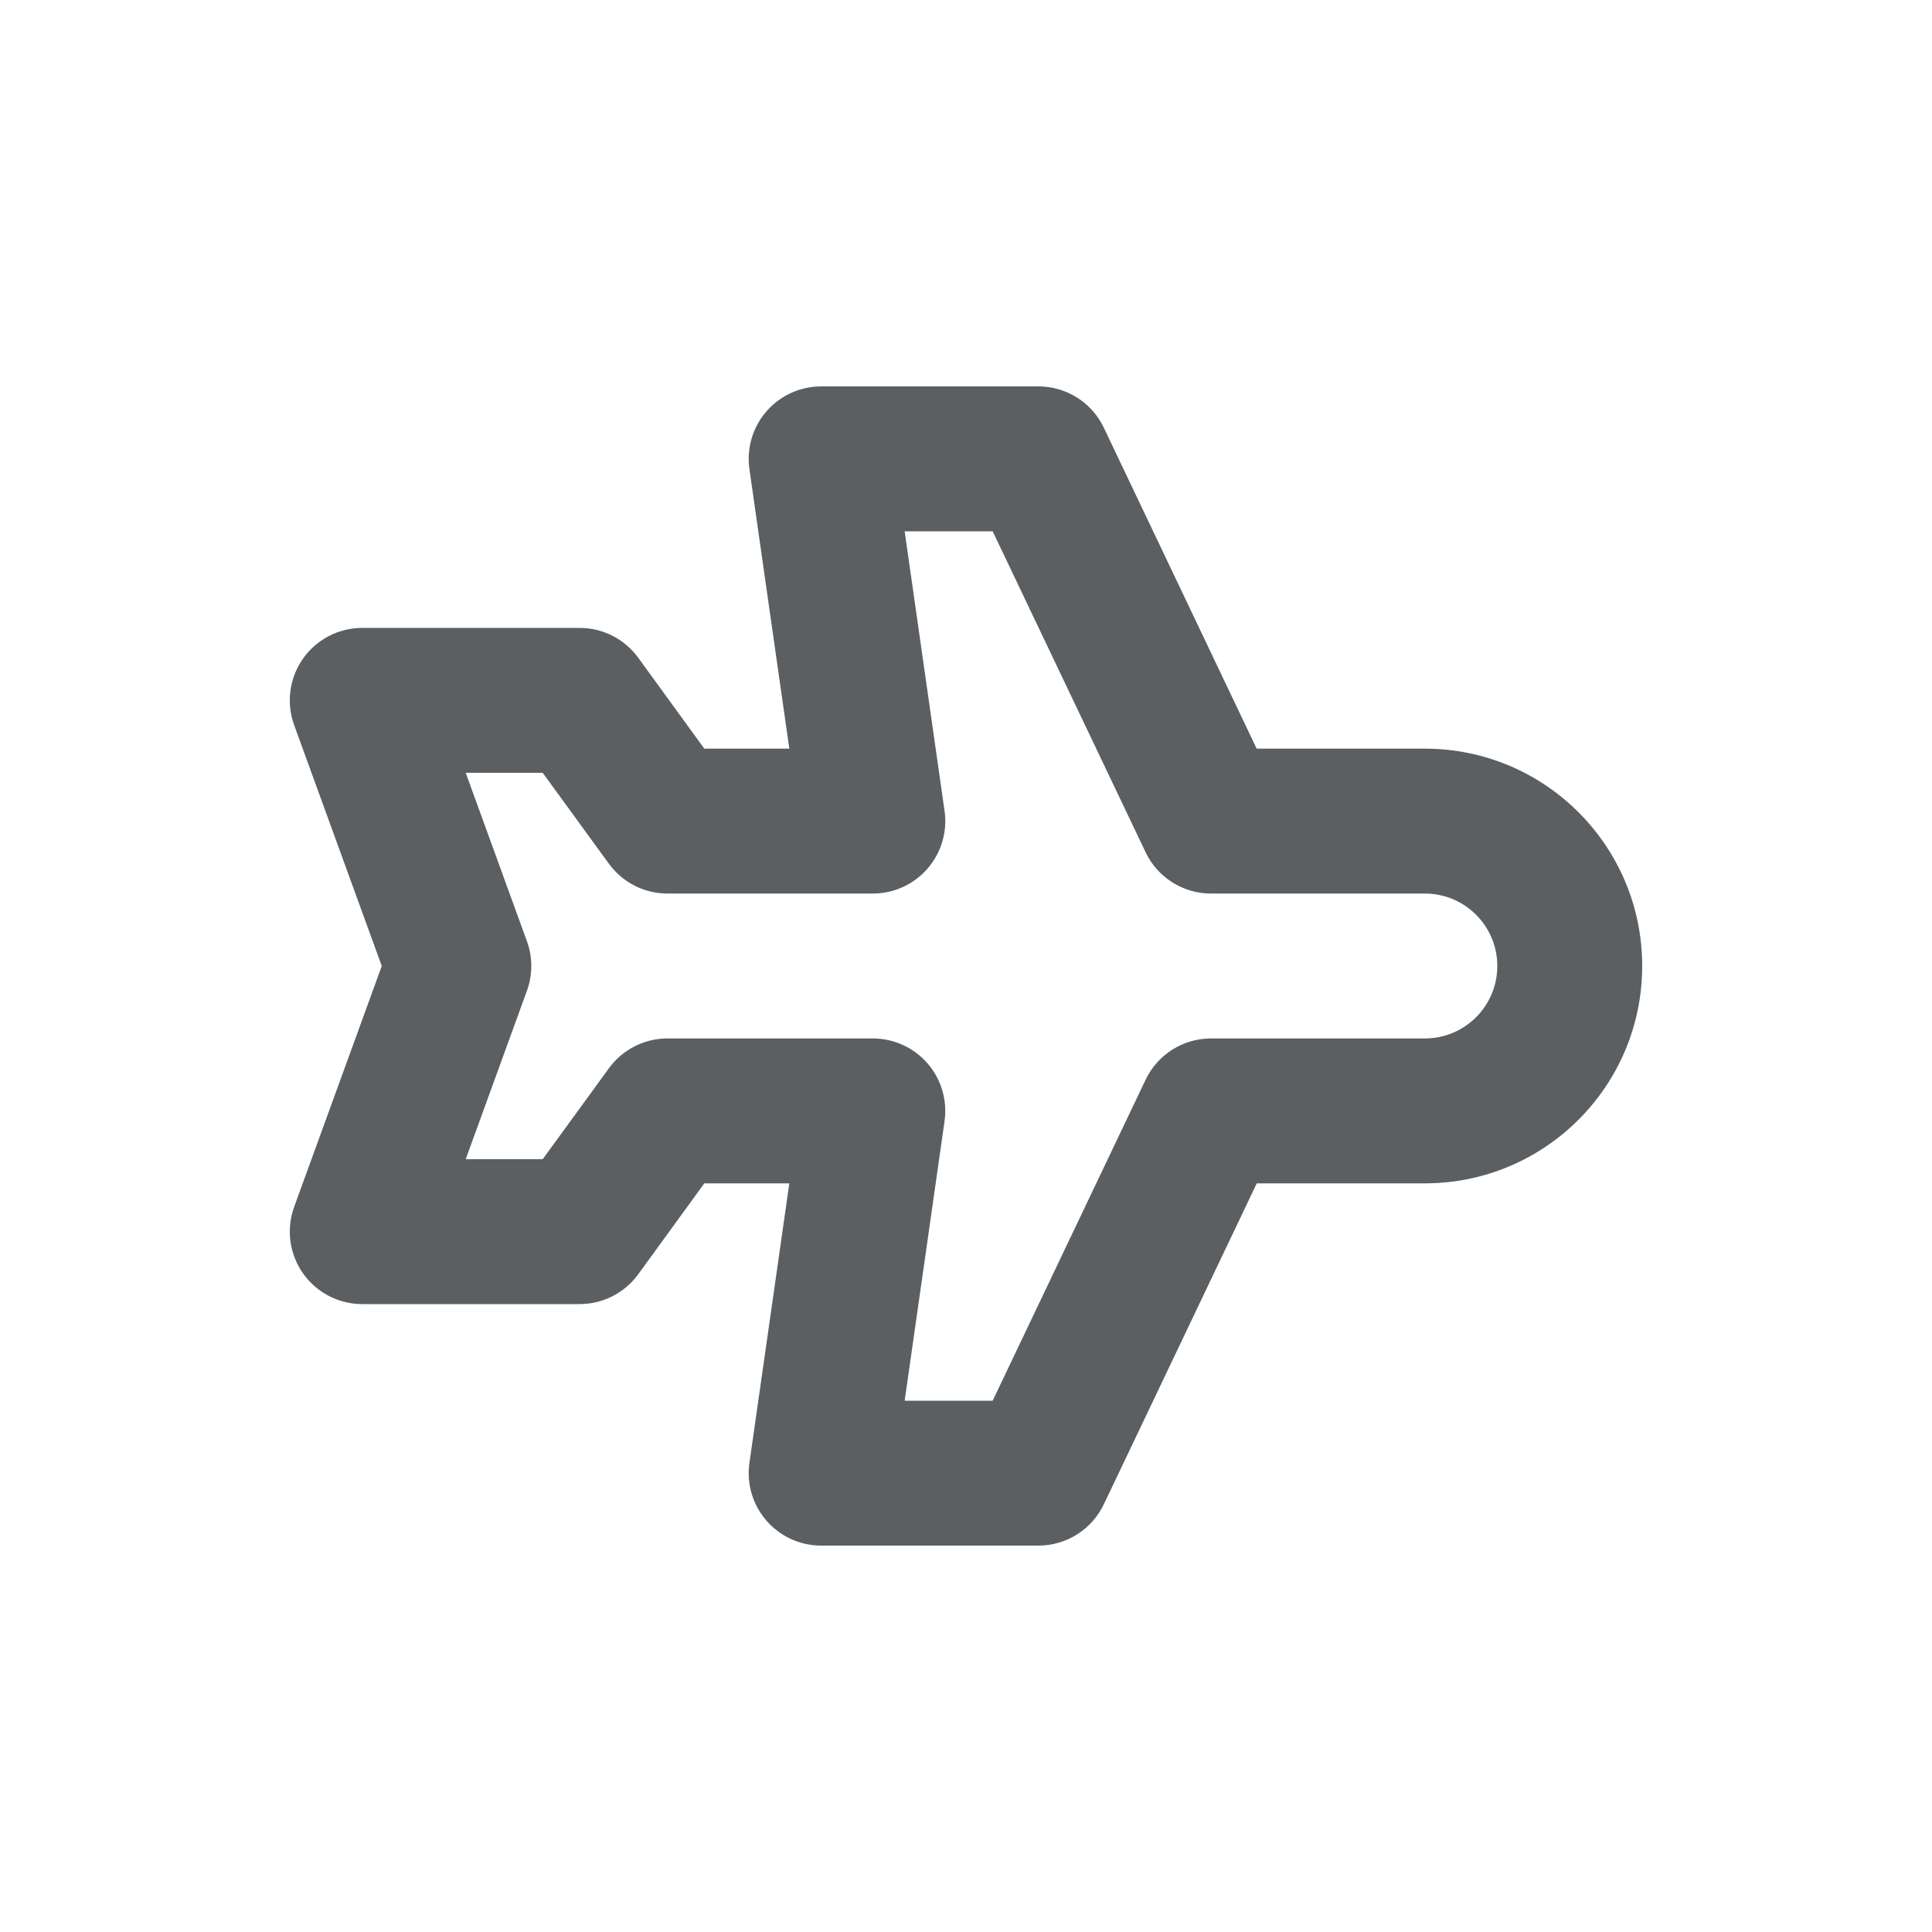
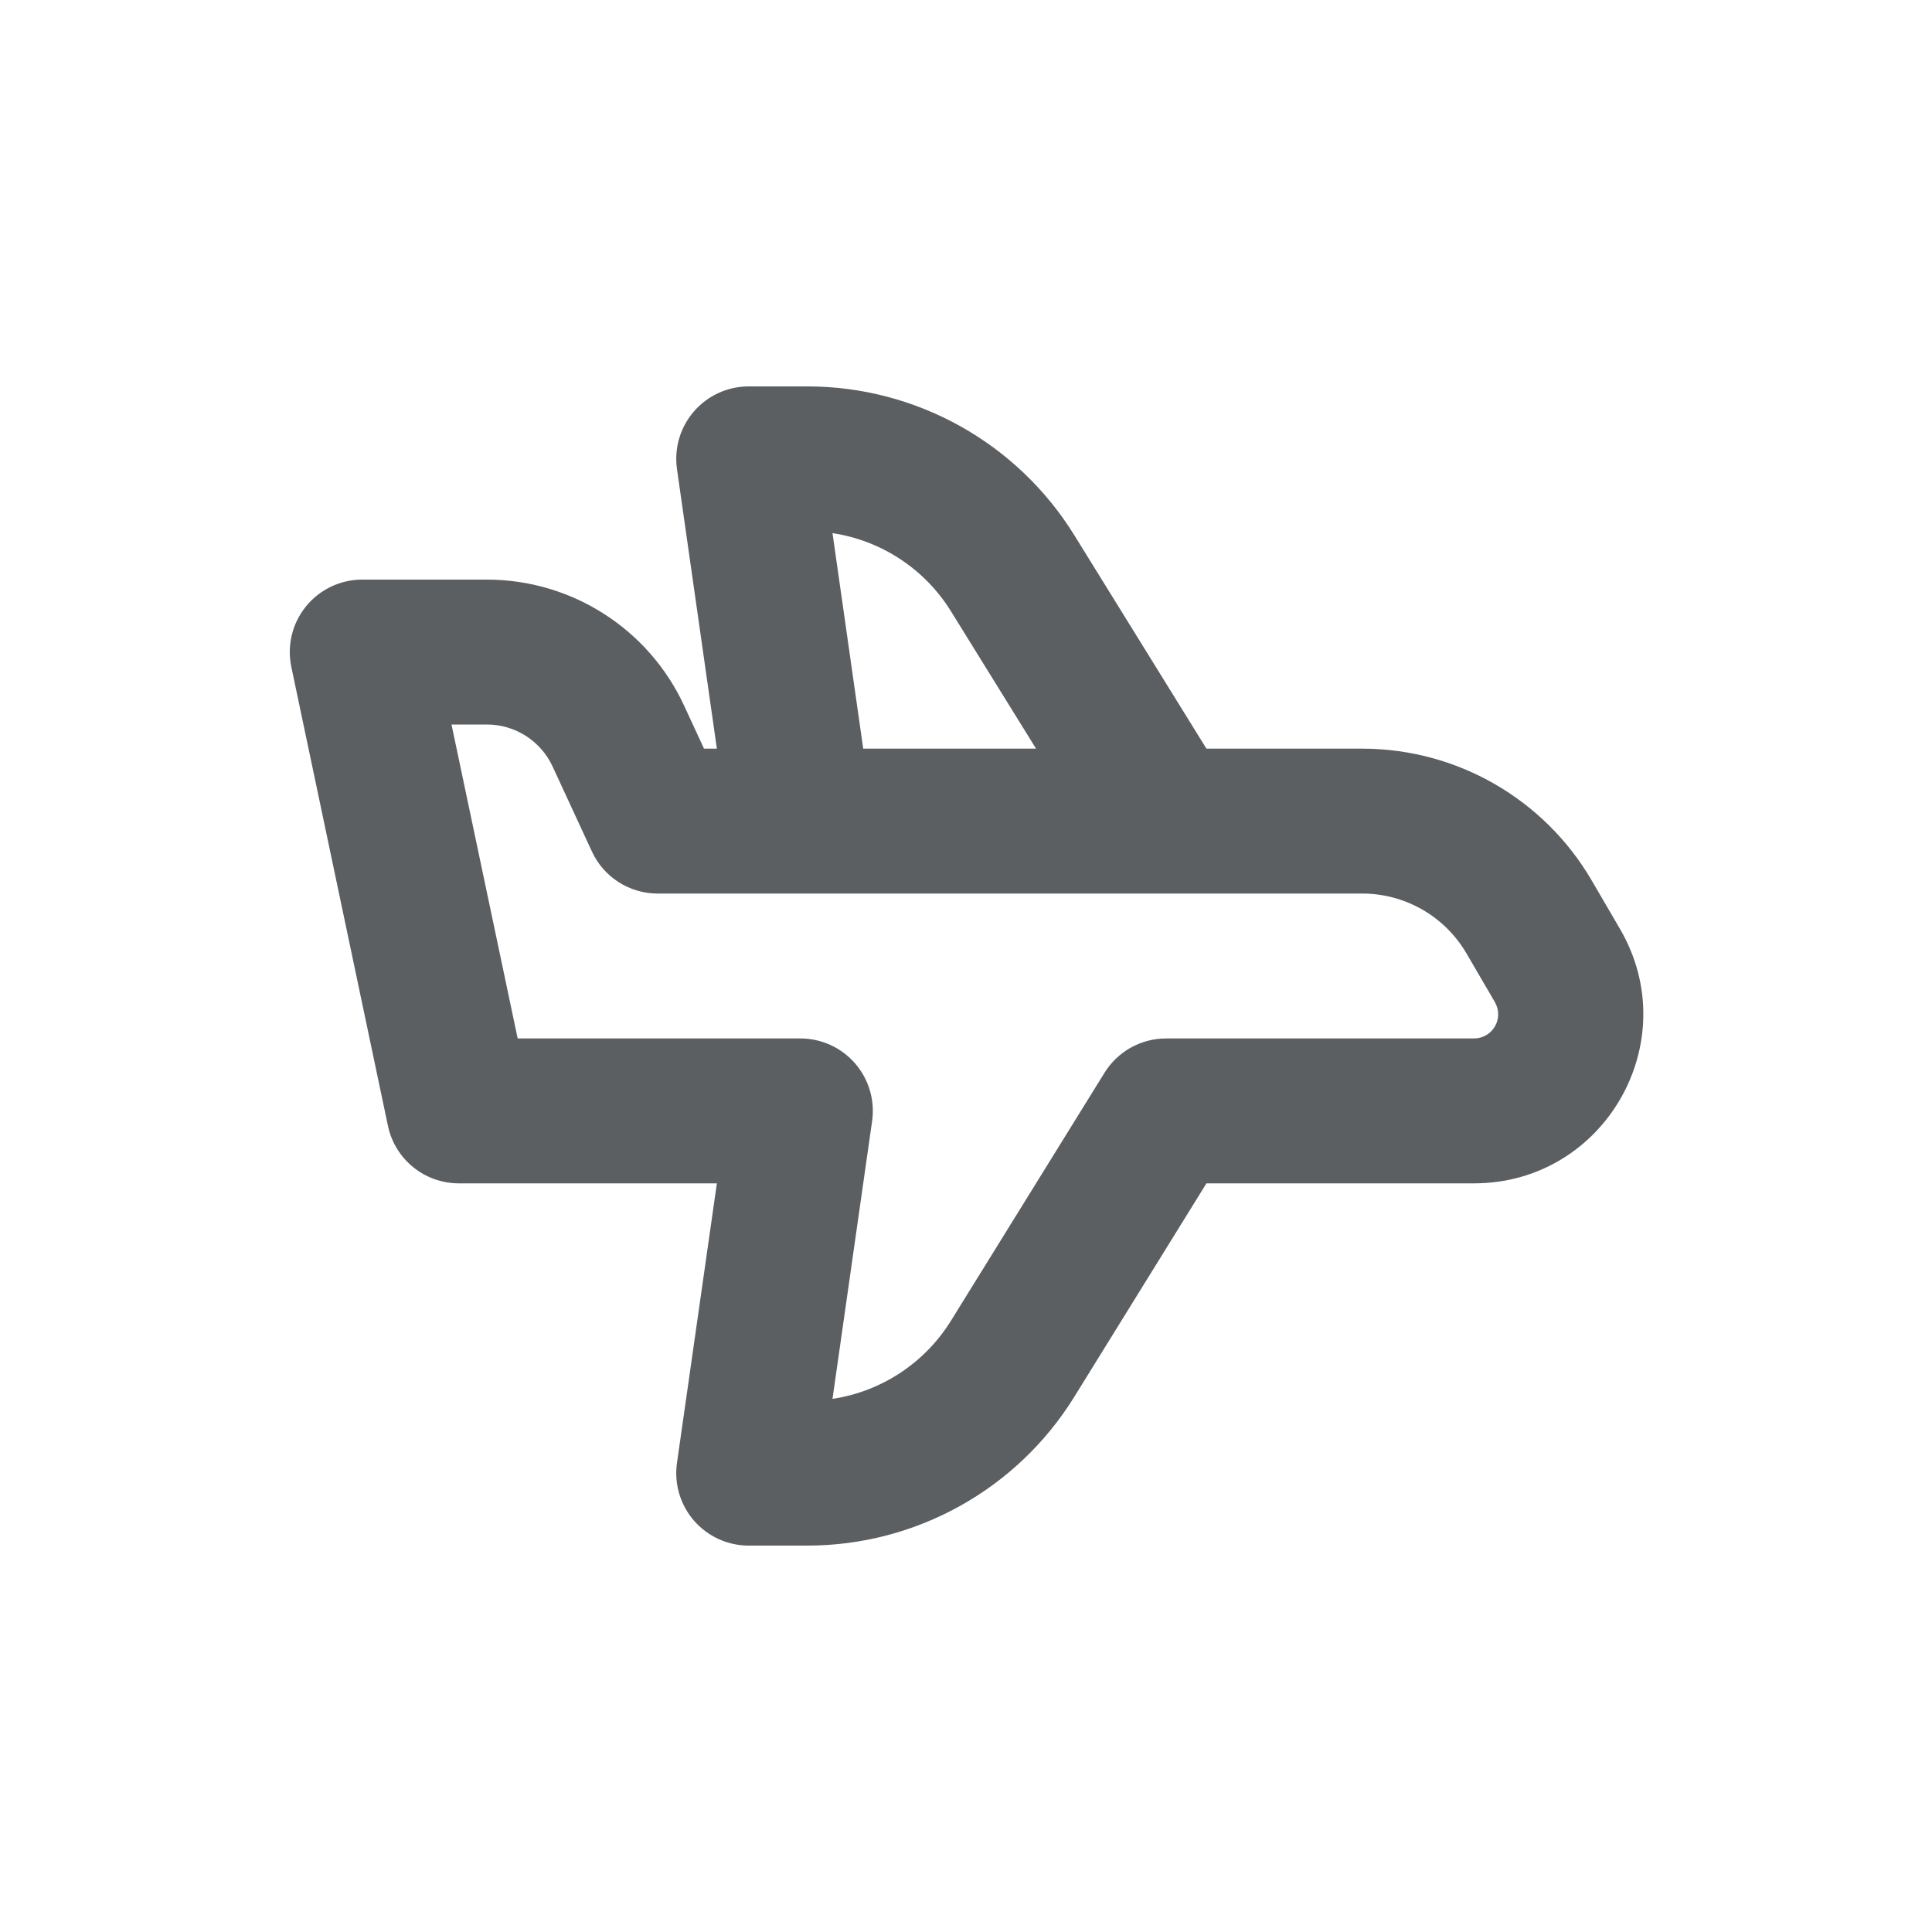
<svg xmlns="http://www.w3.org/2000/svg" viewBox="0 0 20 20">
-   <path fill-rule="evenodd" d="M14.75 7.75a2.25 2.25 0 0 1 0 4.5h-1.74l-1.583 3.322a.75.75 0 0 1-.677.428h-2.25a.75.75 0 0 1-.742-.856l.413-2.894h-.88l-.684.941a.75.75 0 0 1-.607.309h-2.25a.75.75 0 0 1-.705-1.006l.907-2.494-.907-2.494a.75.75 0 0 1 .705-1.006h2.25a.75.75 0 0 1 .607.309l.684.941h.88l-.413-2.894a.75.75 0 0 1 .742-.856h2.25a.75.75 0 0 1 .677.428l1.582 3.322h1.741Zm.75 2.25a.75.75 0 0 0-.75-.75h-2.214a.75.75 0 0 1-.677-.428l-1.583-3.322h-.911l.413 2.894a.75.75 0 0 1-.742.856h-2.127a.75.75 0 0 1-.606-.309l-.685-.941h-.797l.634 1.744a.75.75 0 0 1 0 .512l-.634 1.744h.797l.685-.941a.75.75 0 0 1 .606-.309h2.127a.75.75 0 0 1 .742.856l-.413 2.894h.911l1.583-3.322a.75.75 0 0 1 .677-.428h2.214a.75.75 0 0 0 .75-.75Z" fill="#5C5F62" />
+   <path fill-rule="evenodd" d="M15.259 12.25c1.35 0 2.192-1.465 1.512-2.632l-.294-.504a2.75 2.75 0 0 0-2.376-1.364h-1.612l-1.368-2.21a3.25 3.25 0 0 0-2.764-1.54h-.607a.75.75 0 0 0-.742.856l.413 2.894h-.133l-.205-.443a2.25 2.25 0 0 0-2.043-1.307h-1.29a.75.75 0 0 0-.734.905l1 4.75a.75.75 0 0 0 .734.595h2.671l-.413 2.894a.75.75 0 0 0 .742.856h.607a3.25 3.25 0 0 0 2.764-1.54l1.368-2.21h2.77Zm-4.534-4.5-.88-1.421a1.75 1.75 0 0 0-1.227-.81l.318 2.231h1.79Zm-2.726 1.5h-1.191a.75.75 0 0 1-.681-.436l-.406-.878a.75.75 0 0 0-.68-.436h-.367l.685 3.25h2.927a.75.75 0 0 1 .742.856l-.41 2.875a1.75 1.75 0 0 0 1.227-.81l1.589-2.566a.75.75 0 0 1 .637-.355h3.188a.25.25 0 0 0 .216-.376l-.294-.504a1.25 1.25 0 0 0-1.08-.62h-6.102Z" fill="#5C5F62" />
</svg>
